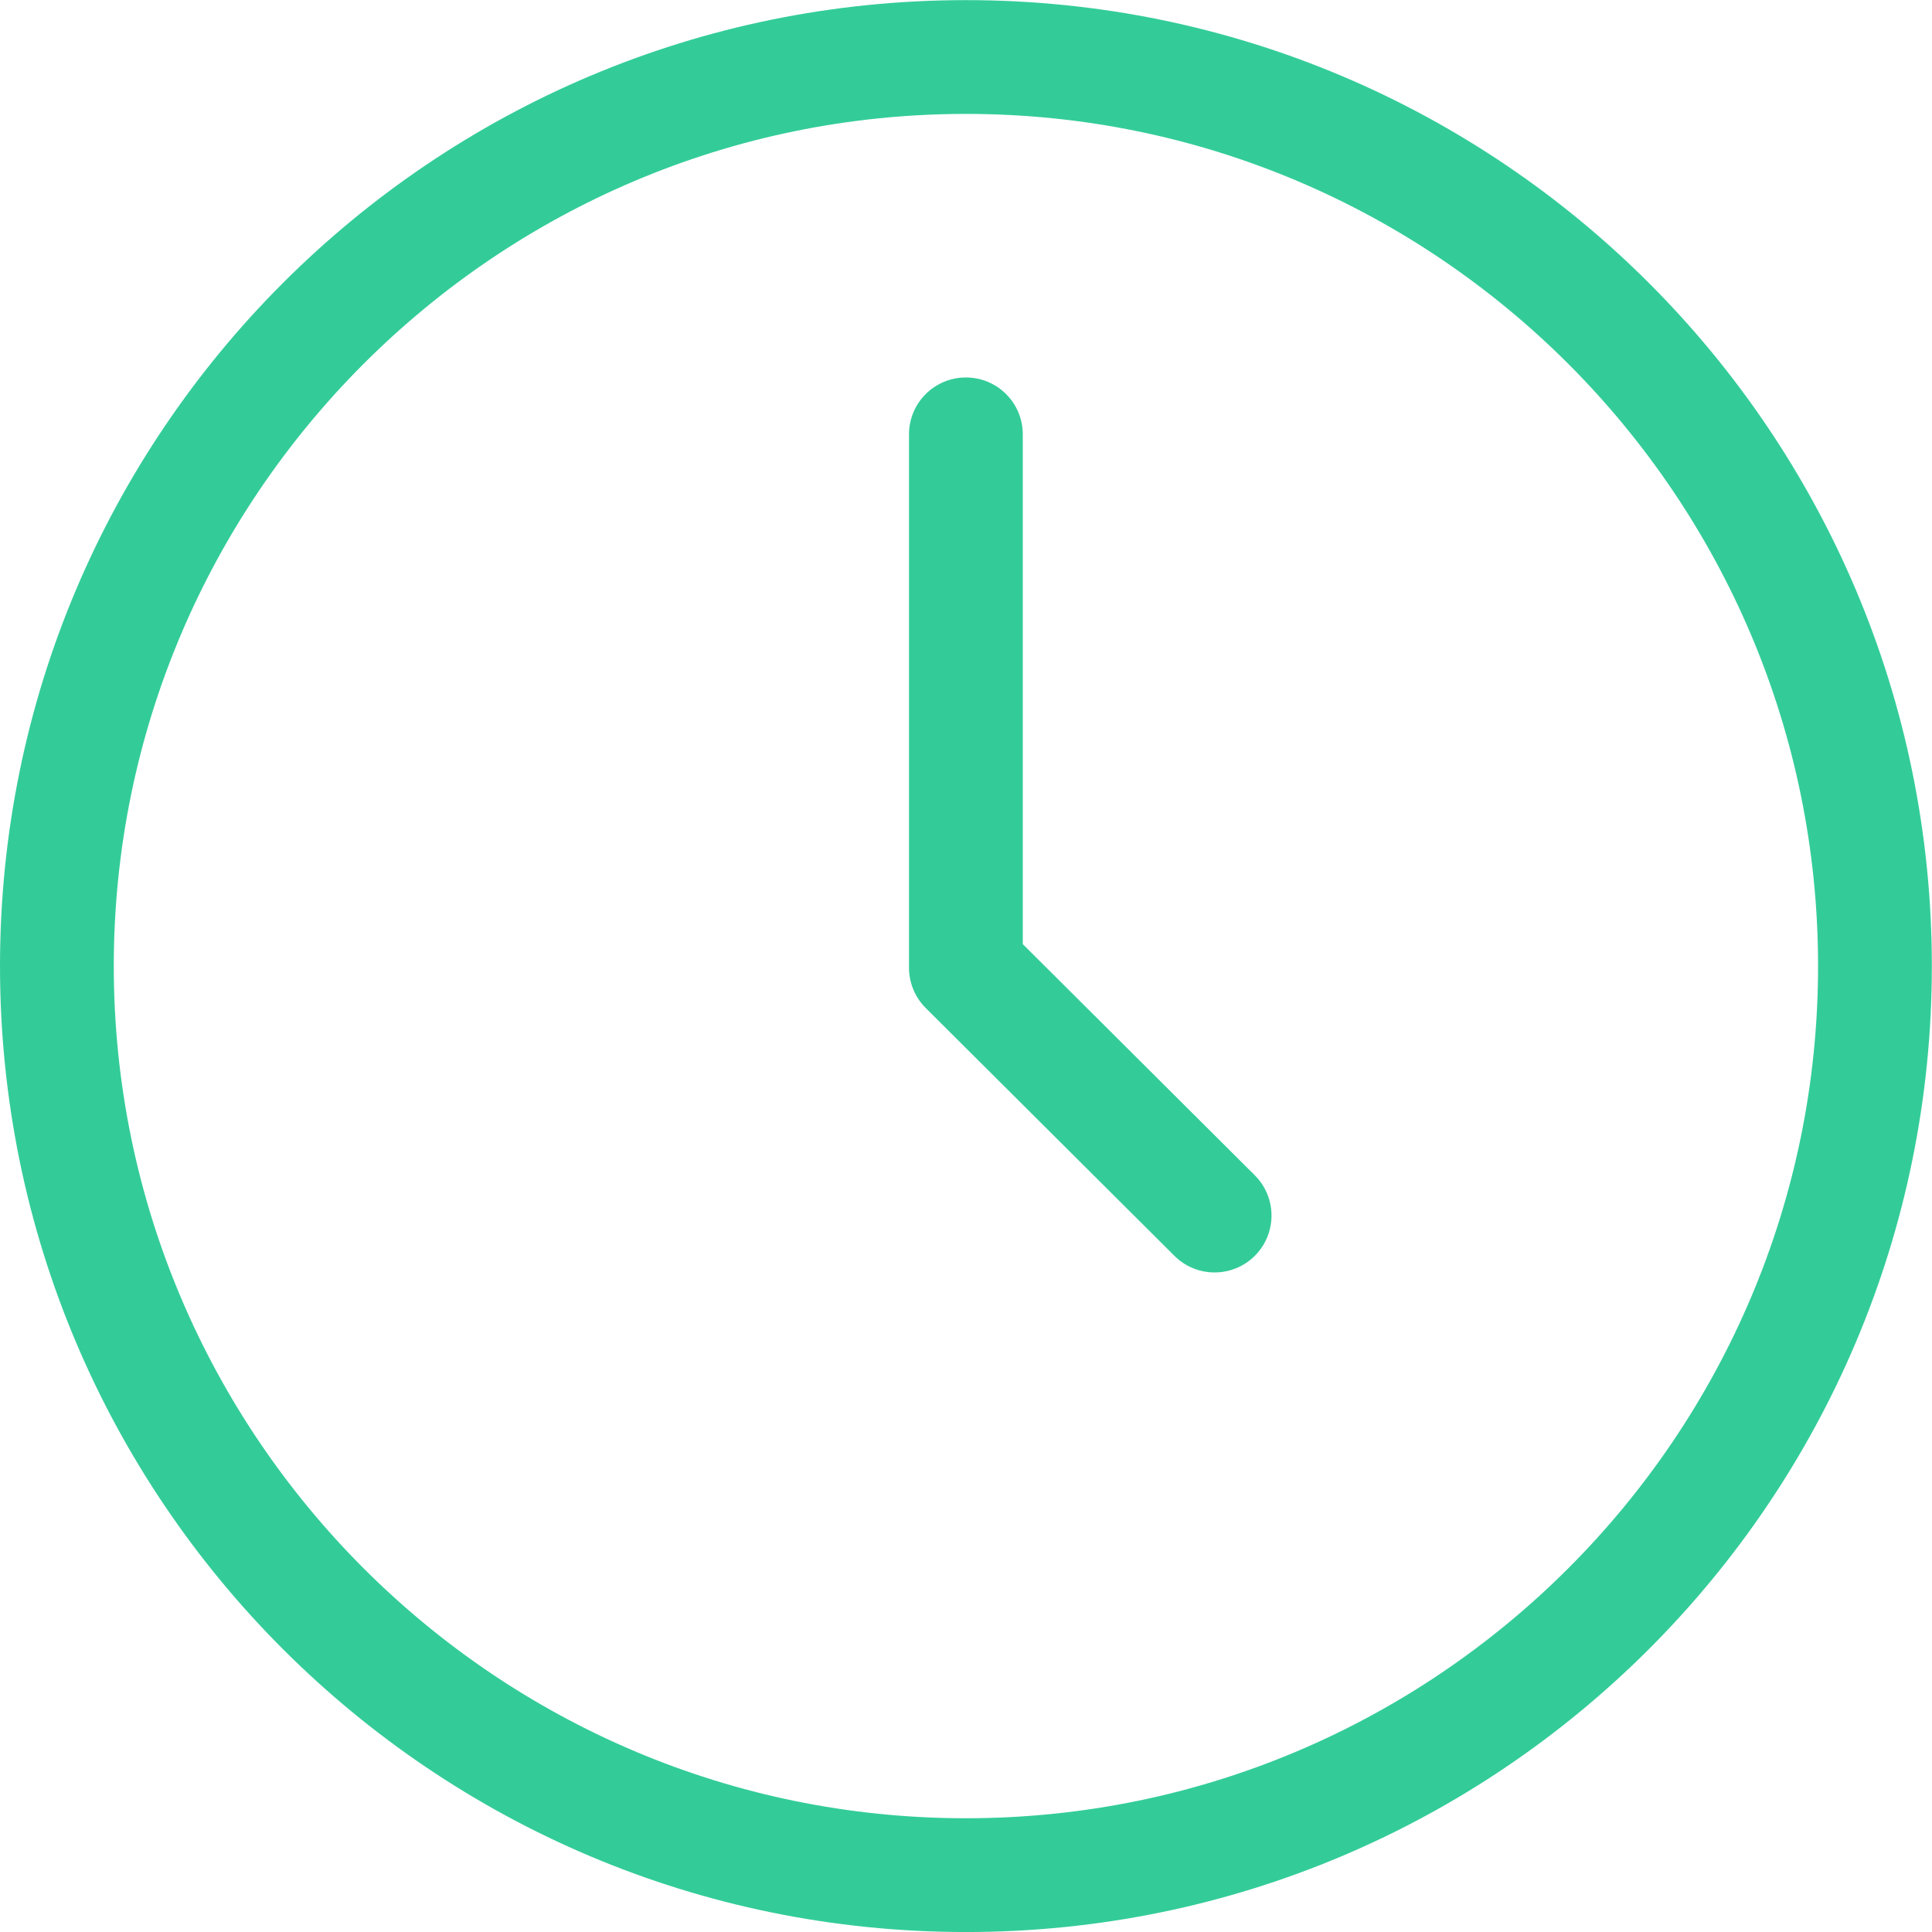
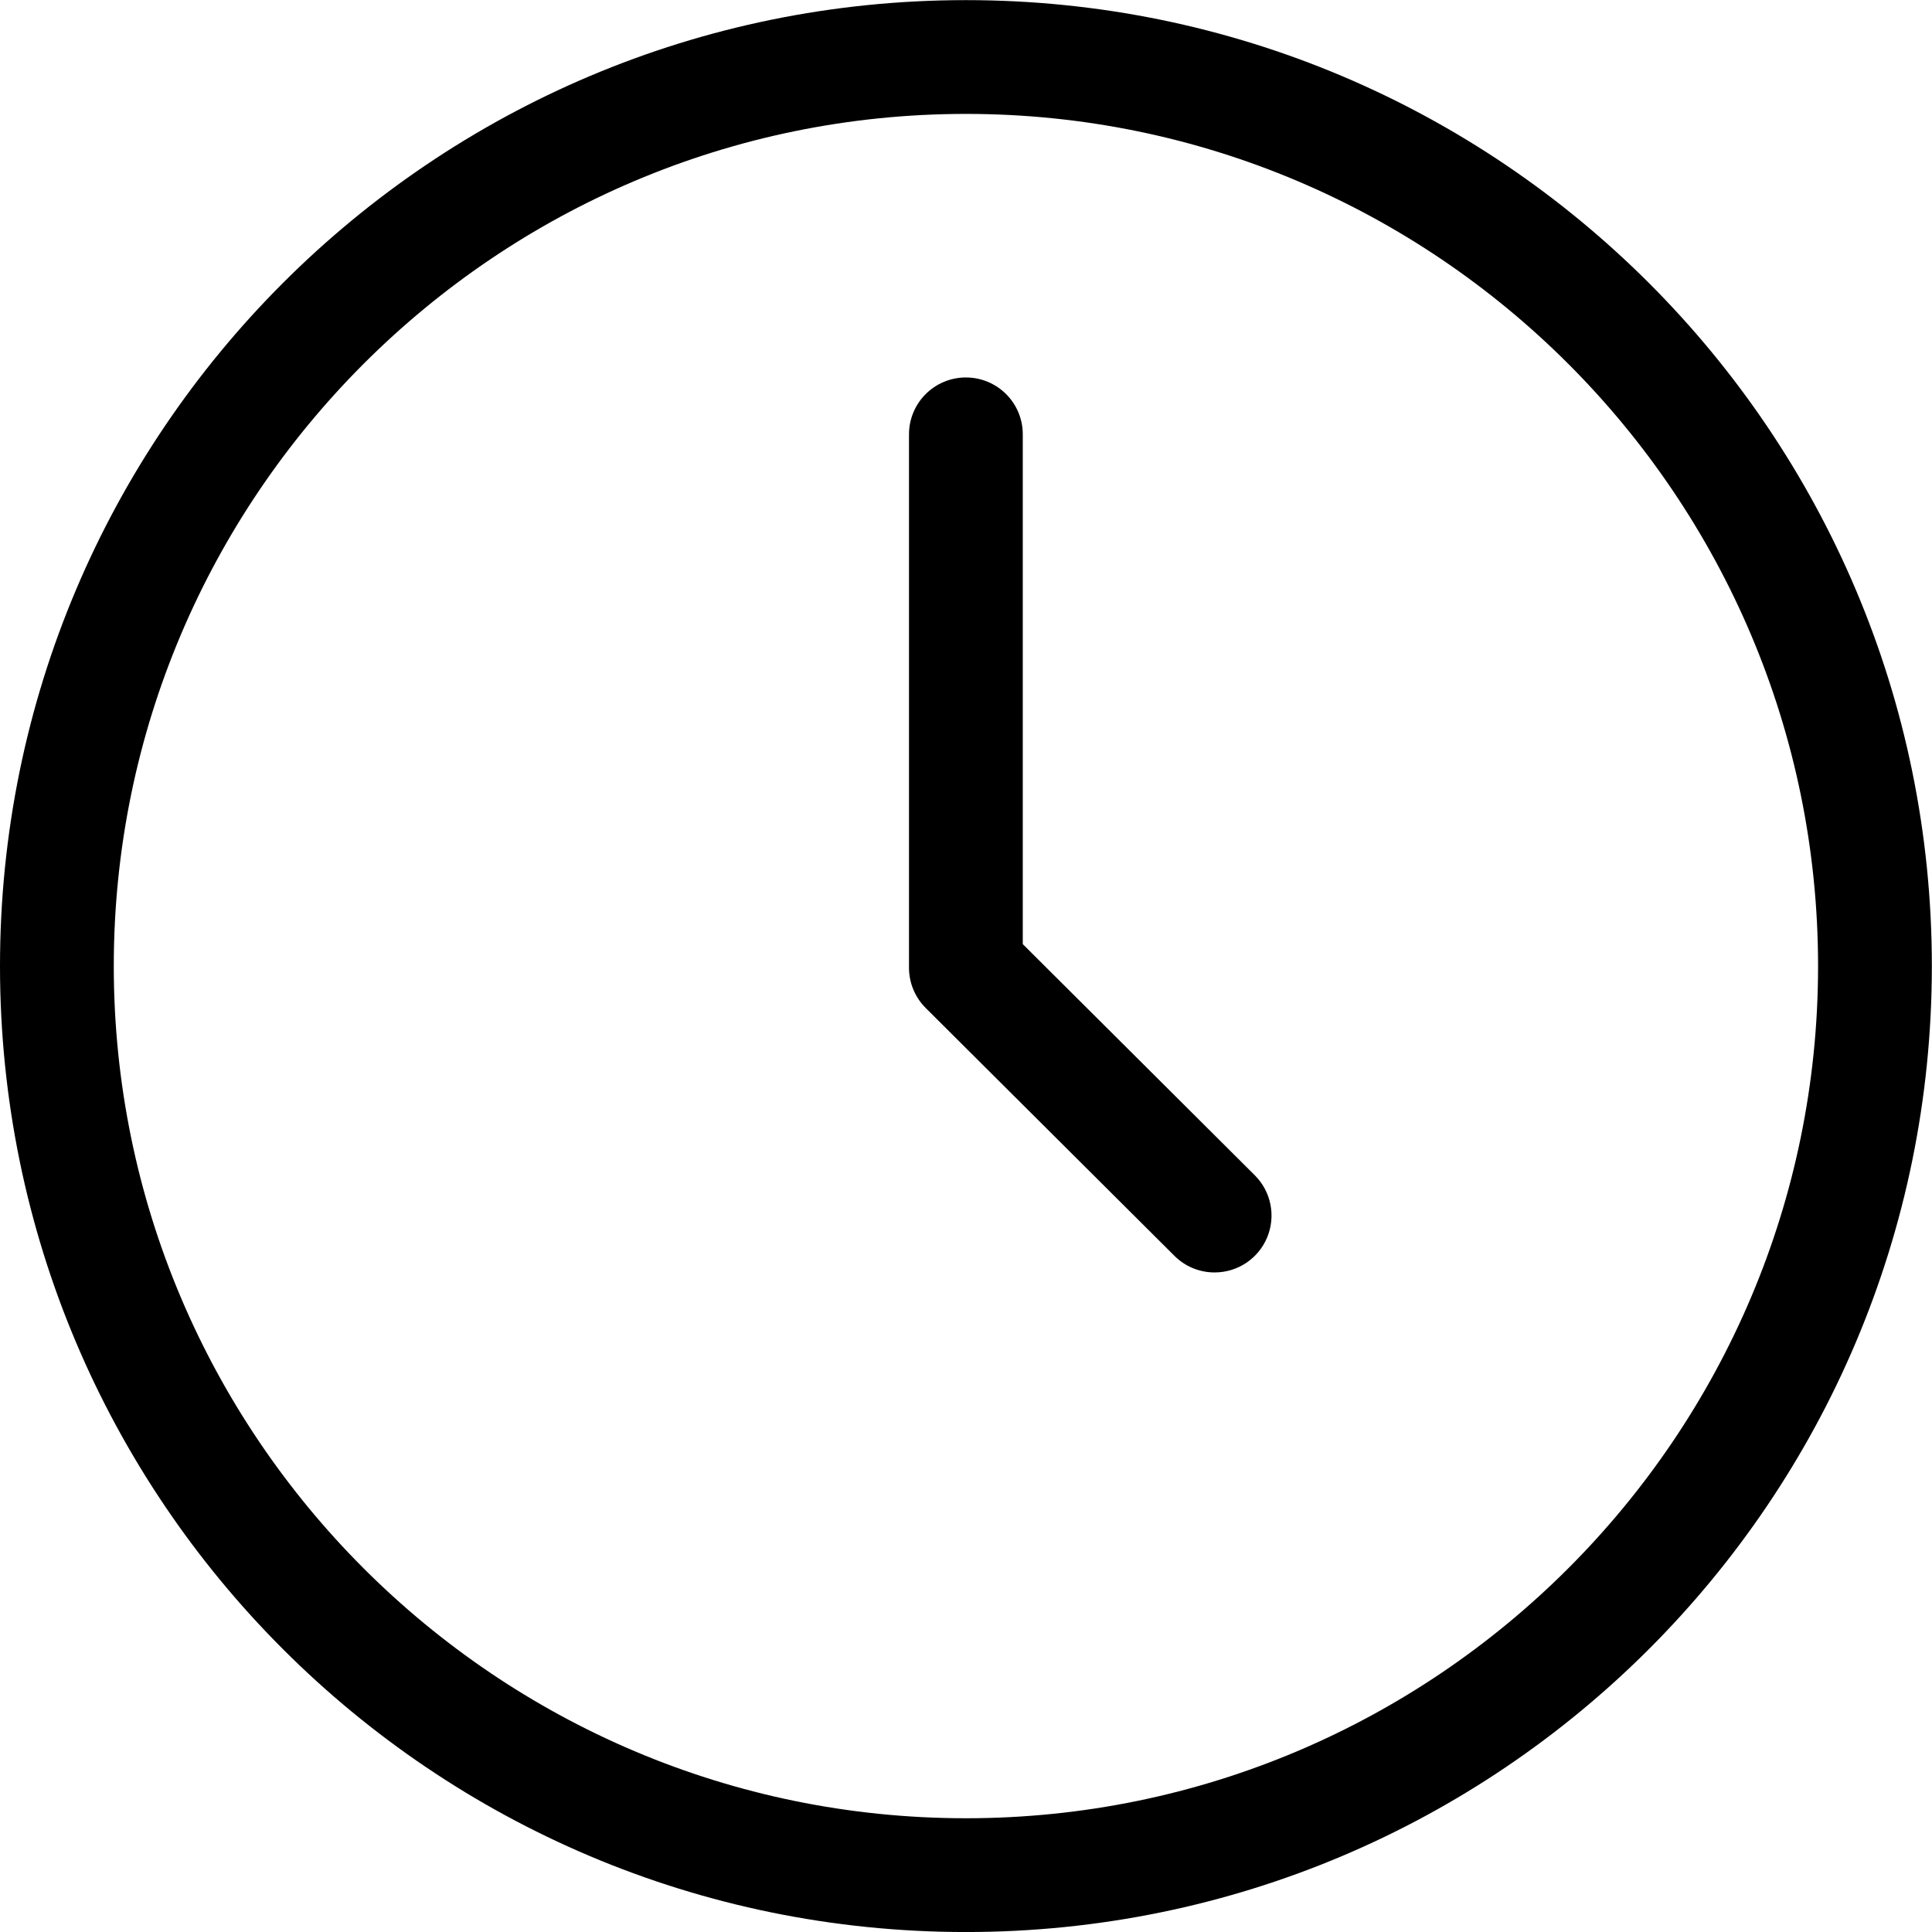
<svg xmlns="http://www.w3.org/2000/svg" t="1500888236393" class="icon" style="" viewBox="0 0 1024 1024" version="1.1" p-id="10914" width="200" height="200">
  <defs>
    <style type="text/css" />
  </defs>
-   <path d="M511.968 60.371c249.053 0 451.645 202.624 451.645 451.661 0 249.077-202.592 451.677-451.645 451.677-249.045 0-451.661-202.6-451.661-451.677 0-249.037 202.616-451.661 451.661-451.661m0-60.307C229.19 0.064 0 229.246 0 512.032c0 282.77 229.19 511.984 511.968 511.984 282.738 0 511.952-229.214 511.952-511.984C1023.92 229.246 794.706 0.064 511.968 0.064z" fill="#33CC99" p-id="10915" />
-   <path d="M643.814 674.419a29.998 29.998 0 0 1-21.318-8.775L490.65 534.262a30.134 30.134 0 0 1-8.863-21.35V230.222c0-16.663 13.487-30.158 30.158-30.158s30.15 13.487 30.15 30.158v270.179l122.99 122.542a30.142 30.142 0 0 1-21.27 51.476z" fill="#33CC99" p-id="10916" />
+   <path d="M511.968 60.371c249.053 0 451.645 202.624 451.645 451.661 0 249.077-202.592 451.677-451.645 451.677-249.045 0-451.661-202.6-451.661-451.677 0-249.037 202.616-451.661 451.661-451.661m0-60.307C229.19 0.064 0 229.246 0 512.032c0 282.77 229.19 511.984 511.968 511.984 282.738 0 511.952-229.214 511.952-511.984C1023.92 229.246 794.706 0.064 511.968 0.064z" fill="" p-id="10915" />
+   <path d="M643.814 674.419a29.998 29.998 0 0 1-21.318-8.775L490.65 534.262a30.134 30.134 0 0 1-8.863-21.35V230.222c0-16.663 13.487-30.158 30.158-30.158s30.15 13.487 30.15 30.158v270.179l122.99 122.542a30.142 30.142 0 0 1-21.27 51.476z" fill="" p-id="10916" />
</svg>
